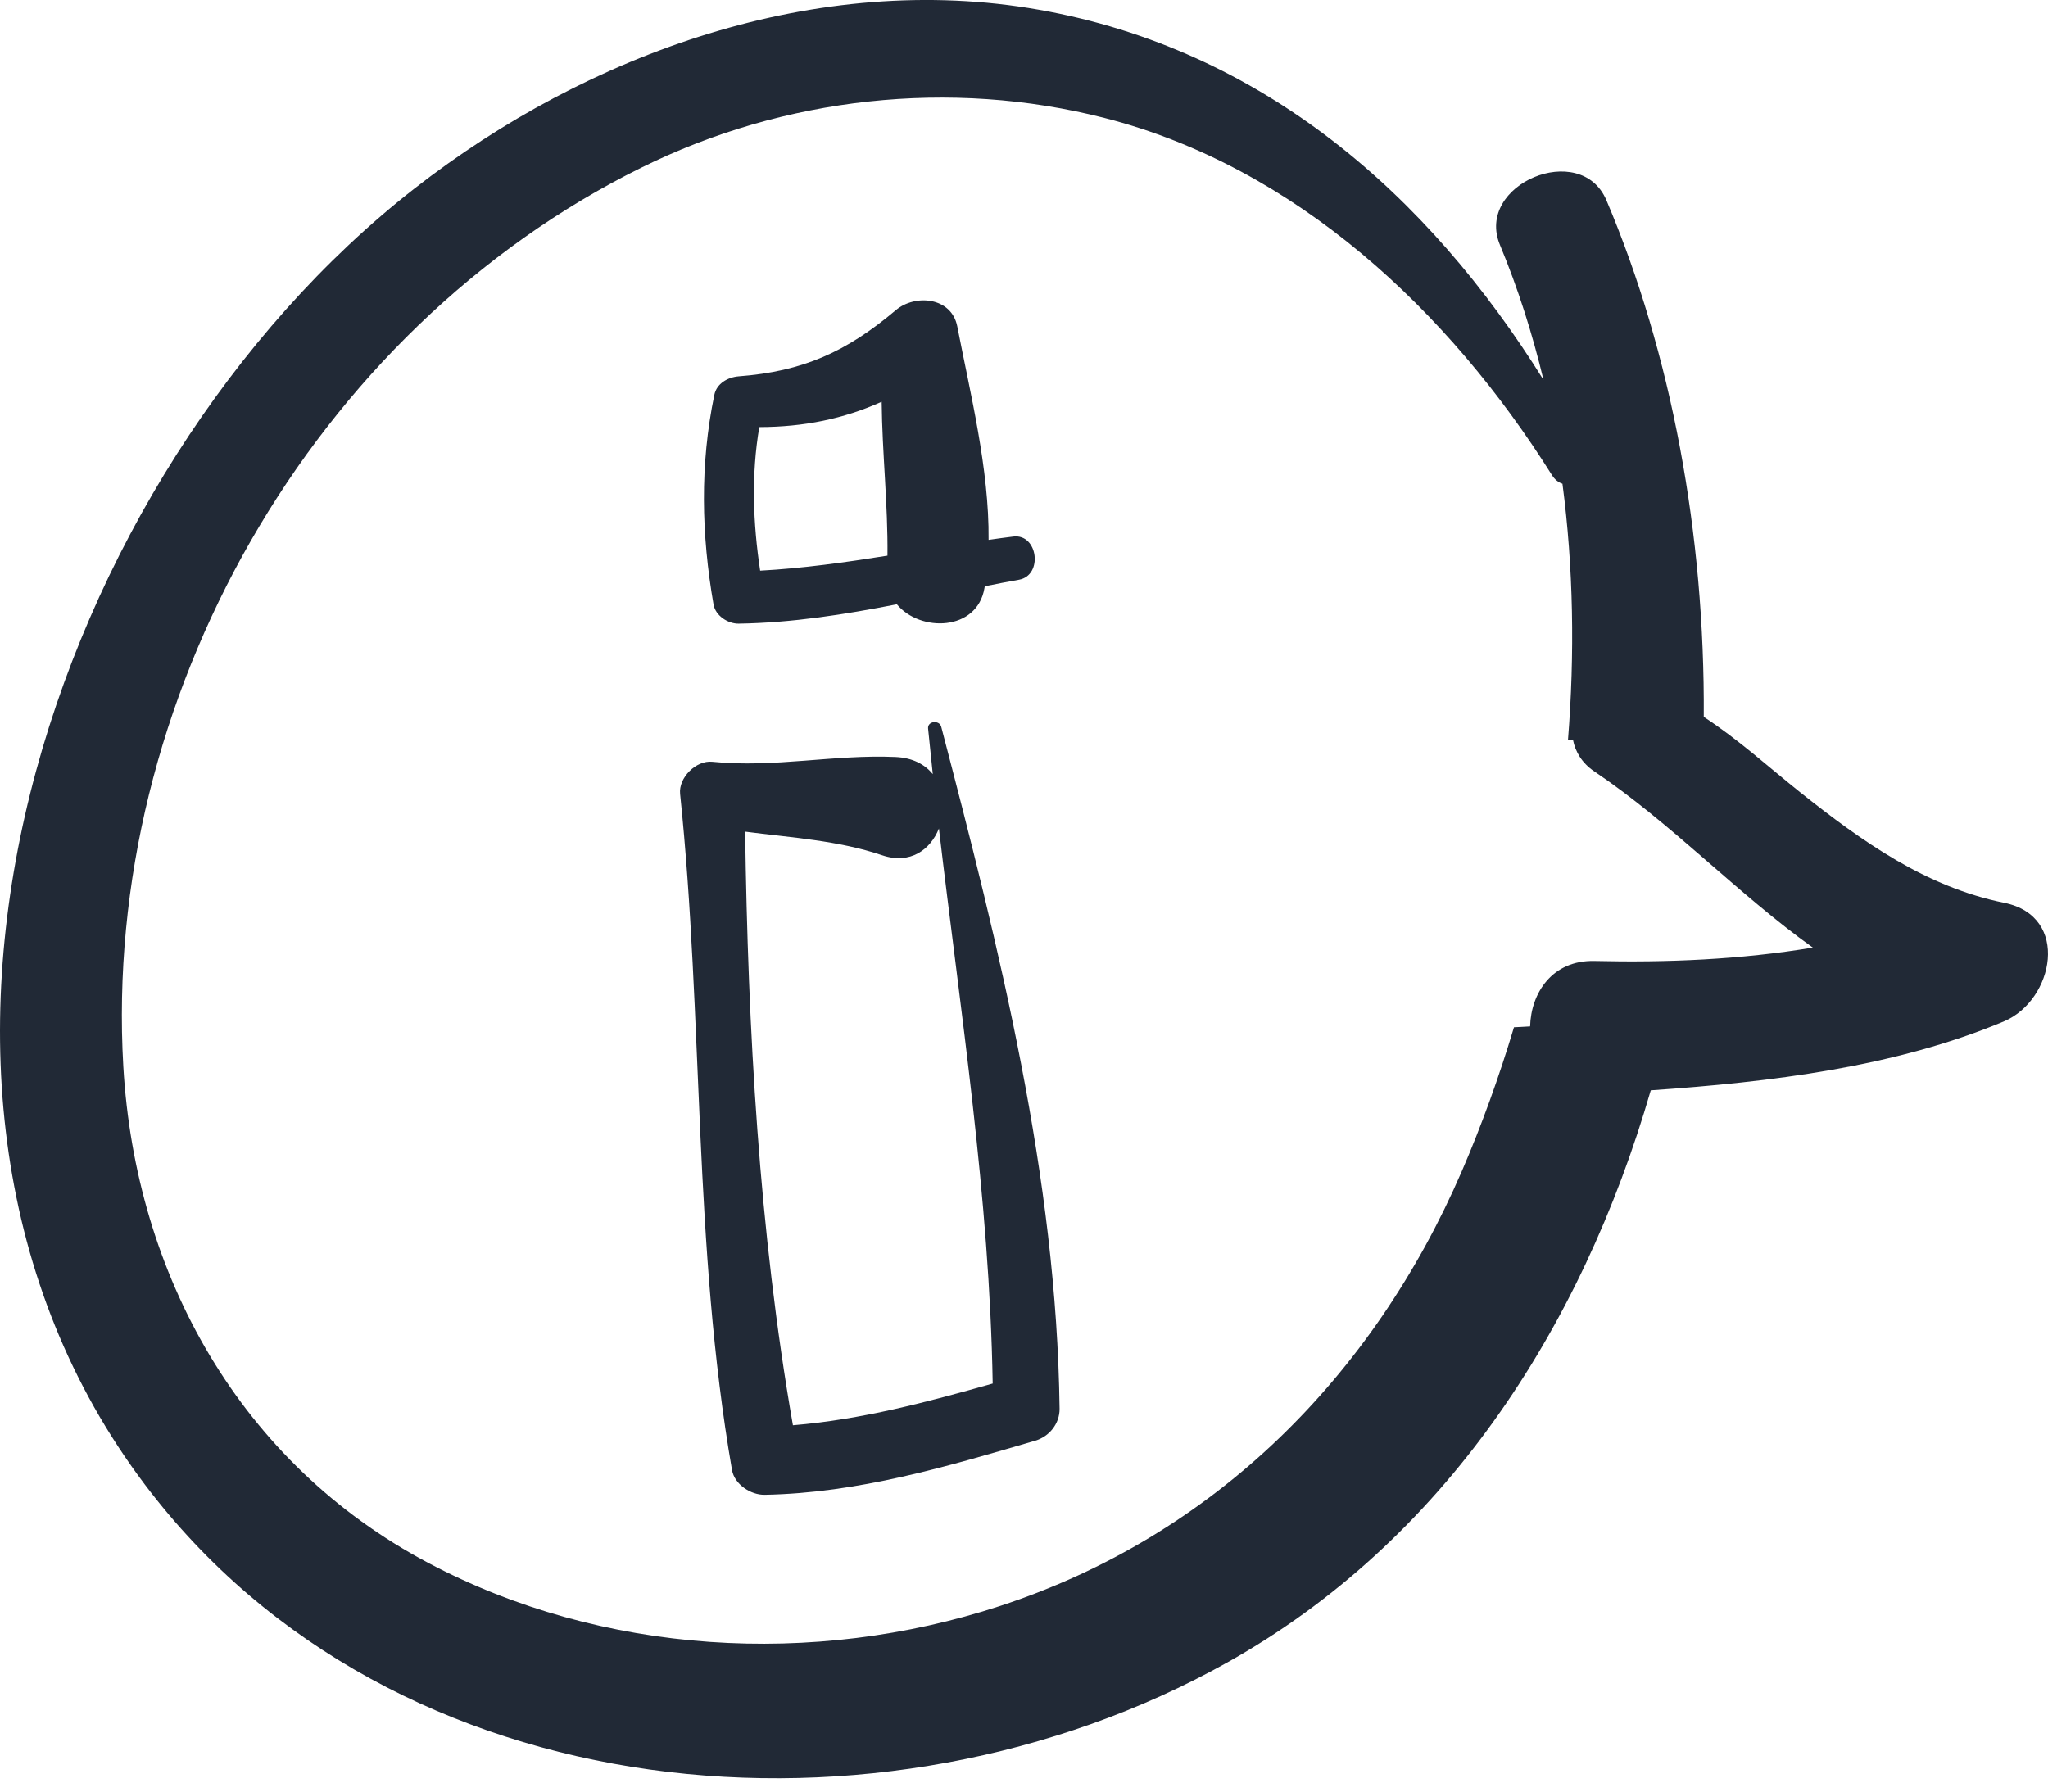
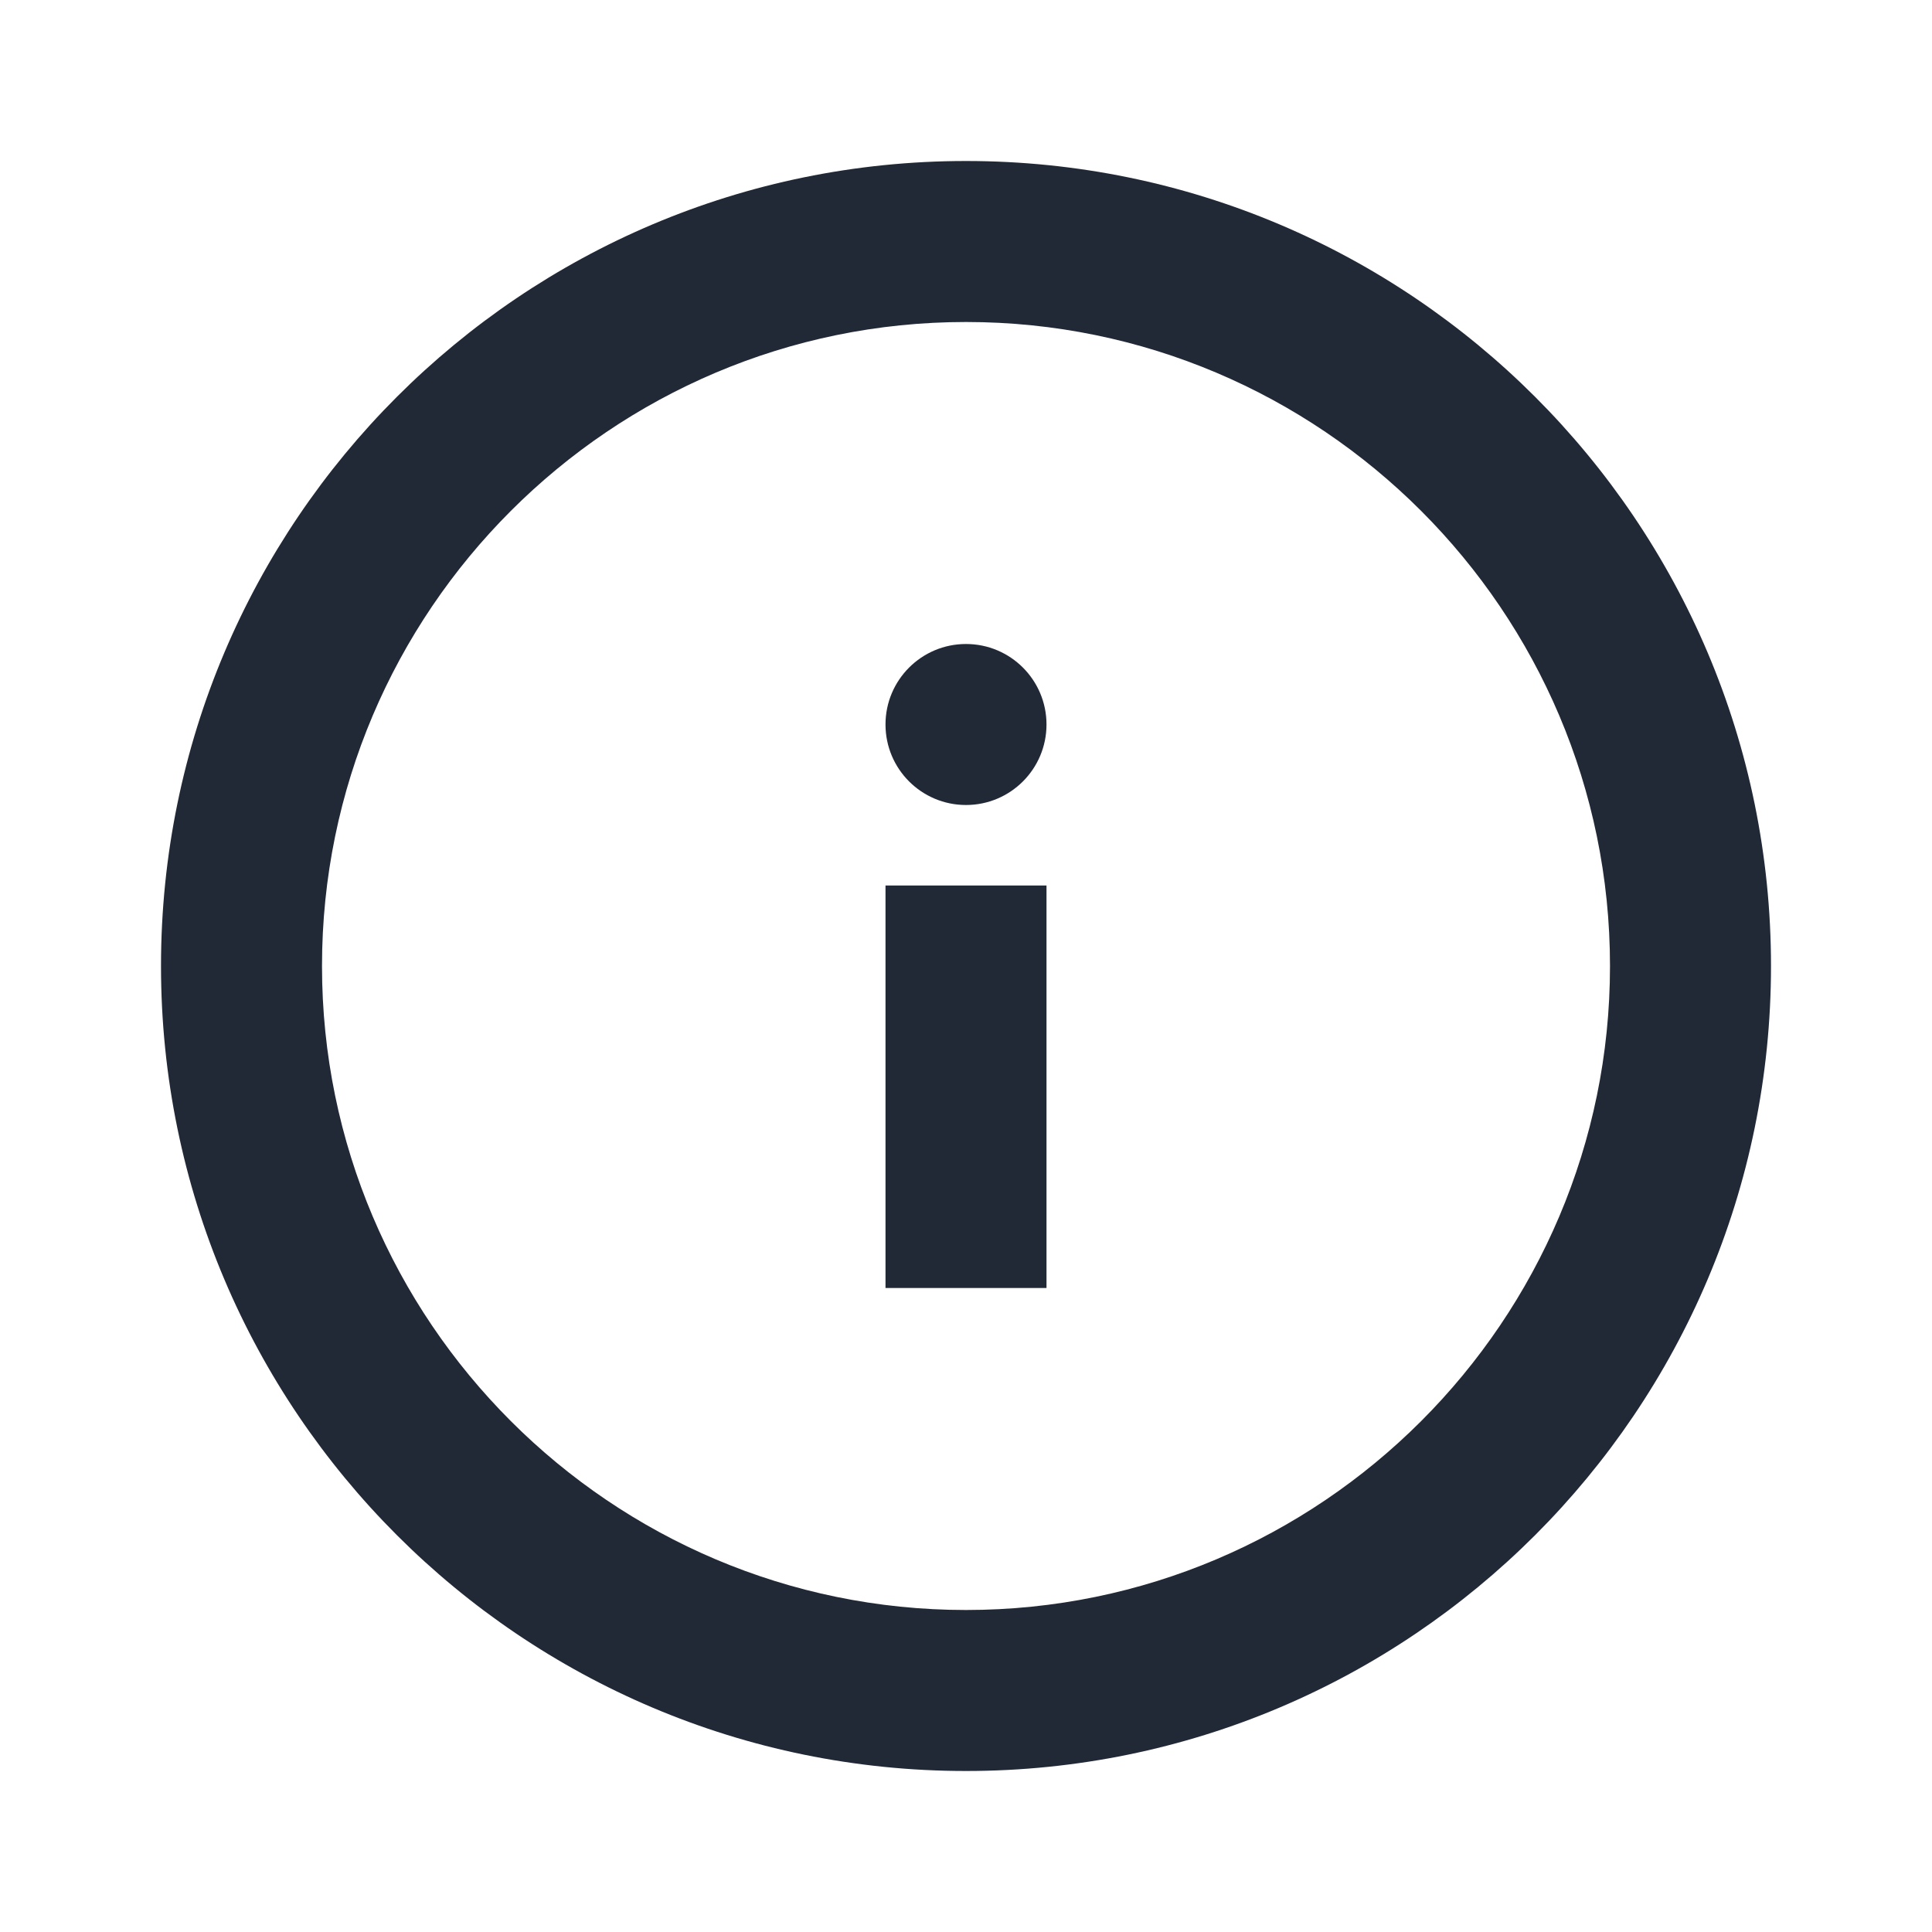
- <svg xmlns="http://www.w3.org/2000/svg" width="24" height="21" viewBox="0 0 24 21" fill="none">
-   <path d="M23.486 10.582C22.57 10.397 21.821 9.863 21.1 9.29C20.74 9.003 20.37 8.666 19.966 8.403C19.98 6.261 19.589 4.147 18.825 2.347C18.524 1.638 17.28 2.161 17.578 2.872C17.789 3.379 17.957 3.909 18.088 4.453C16.734 2.278 14.796 0.577 12.174 0.114C9.58 -0.344 6.891 0.621 4.857 2.21C0.592 5.539 -1.831 12.72 1.696 17.399C4.61 21.265 10.336 21.75 14.379 19.488C16.91 18.072 18.532 15.587 19.345 12.78C20.745 12.684 22.208 12.508 23.486 11.971C24.067 11.724 24.268 10.74 23.486 10.582ZM17.13 13.73C16.089 16.137 14.228 18.003 11.717 18.825C9.533 19.54 7.06 19.399 5.02 18.32C2.821 17.157 1.586 14.948 1.445 12.499C1.198 8.202 3.657 3.875 7.513 1.966C9.188 1.137 11.136 0.92 12.945 1.383C15.189 1.958 16.985 3.652 18.187 5.569C18.221 5.623 18.264 5.655 18.31 5.67C18.439 6.652 18.455 7.665 18.375 8.671H18.433C18.46 8.81 18.538 8.944 18.682 9.041C19.586 9.649 20.359 10.474 21.244 11.107C20.398 11.248 19.533 11.284 18.683 11.264C18.19 11.253 17.941 11.64 17.931 12.031C17.868 12.034 17.805 12.039 17.742 12.041C17.567 12.624 17.363 13.191 17.13 13.73Z" fill="#212936" />
-   <path d="M8.578 17.23C8.607 17.399 8.798 17.524 8.961 17.521C10.059 17.5 11.084 17.194 12.131 16.887C12.296 16.839 12.419 16.687 12.417 16.512C12.382 13.79 11.715 11.137 11.03 8.519C11.008 8.436 10.867 8.451 10.876 8.54C10.894 8.718 10.912 8.896 10.931 9.074C10.84 8.962 10.698 8.882 10.494 8.873C9.775 8.841 9.071 9.003 8.348 8.929C8.157 8.909 7.95 9.116 7.97 9.306C8.245 11.948 8.122 14.601 8.578 17.23ZM10.338 10.025C10.668 10.136 10.905 9.958 11.003 9.711C11.257 11.876 11.597 14.034 11.633 16.217C10.859 16.436 10.093 16.64 9.292 16.706C8.894 14.432 8.765 12.059 8.732 9.748C9.273 9.819 9.821 9.85 10.338 10.025Z" fill="#212936" />
-   <path d="M8.362 7.087C8.385 7.217 8.531 7.312 8.656 7.31C9.287 7.3 9.901 7.202 10.51 7.083C10.782 7.413 11.452 7.401 11.537 6.891C11.539 6.884 11.539 6.878 11.54 6.872C11.673 6.845 11.808 6.819 11.943 6.795C12.226 6.742 12.163 6.254 11.875 6.289C11.778 6.301 11.681 6.314 11.585 6.328C11.593 5.497 11.37 4.61 11.218 3.826C11.151 3.481 10.723 3.444 10.497 3.636C9.922 4.122 9.41 4.354 8.657 4.411C8.531 4.421 8.398 4.494 8.371 4.629C8.201 5.447 8.219 6.266 8.362 7.087ZM10.332 4.709C10.338 5.309 10.406 5.912 10.4 6.513C9.905 6.592 9.408 6.662 8.908 6.689C8.824 6.134 8.803 5.561 8.898 5.006C9.422 5.004 9.885 4.91 10.332 4.709Z" fill="#212936" />
+ <svg xmlns="http://www.w3.org/2000/svg" width="24" height="24" viewBox="0 0 24 24" fill="none">
+   <path d="M12 2C6.48 2 2 6.48 2 12C2 17.52 6.48 22 12 22C17.52 22 22 17.52 22 12C22 6.48 17.52 2 12 2ZM12 20C7.59 20 4 16.41 4 12C4 7.59 7.59 4 12 4C16.41 4 20 7.59 20 12C20 16.41 16.41 20 12 20Z" fill="#212936" />
+   <rect x="11" y="11" width="2" height="5" fill="#212936" />
+   <circle cx="12" cy="9" r="1" fill="#212936" />
</svg>
